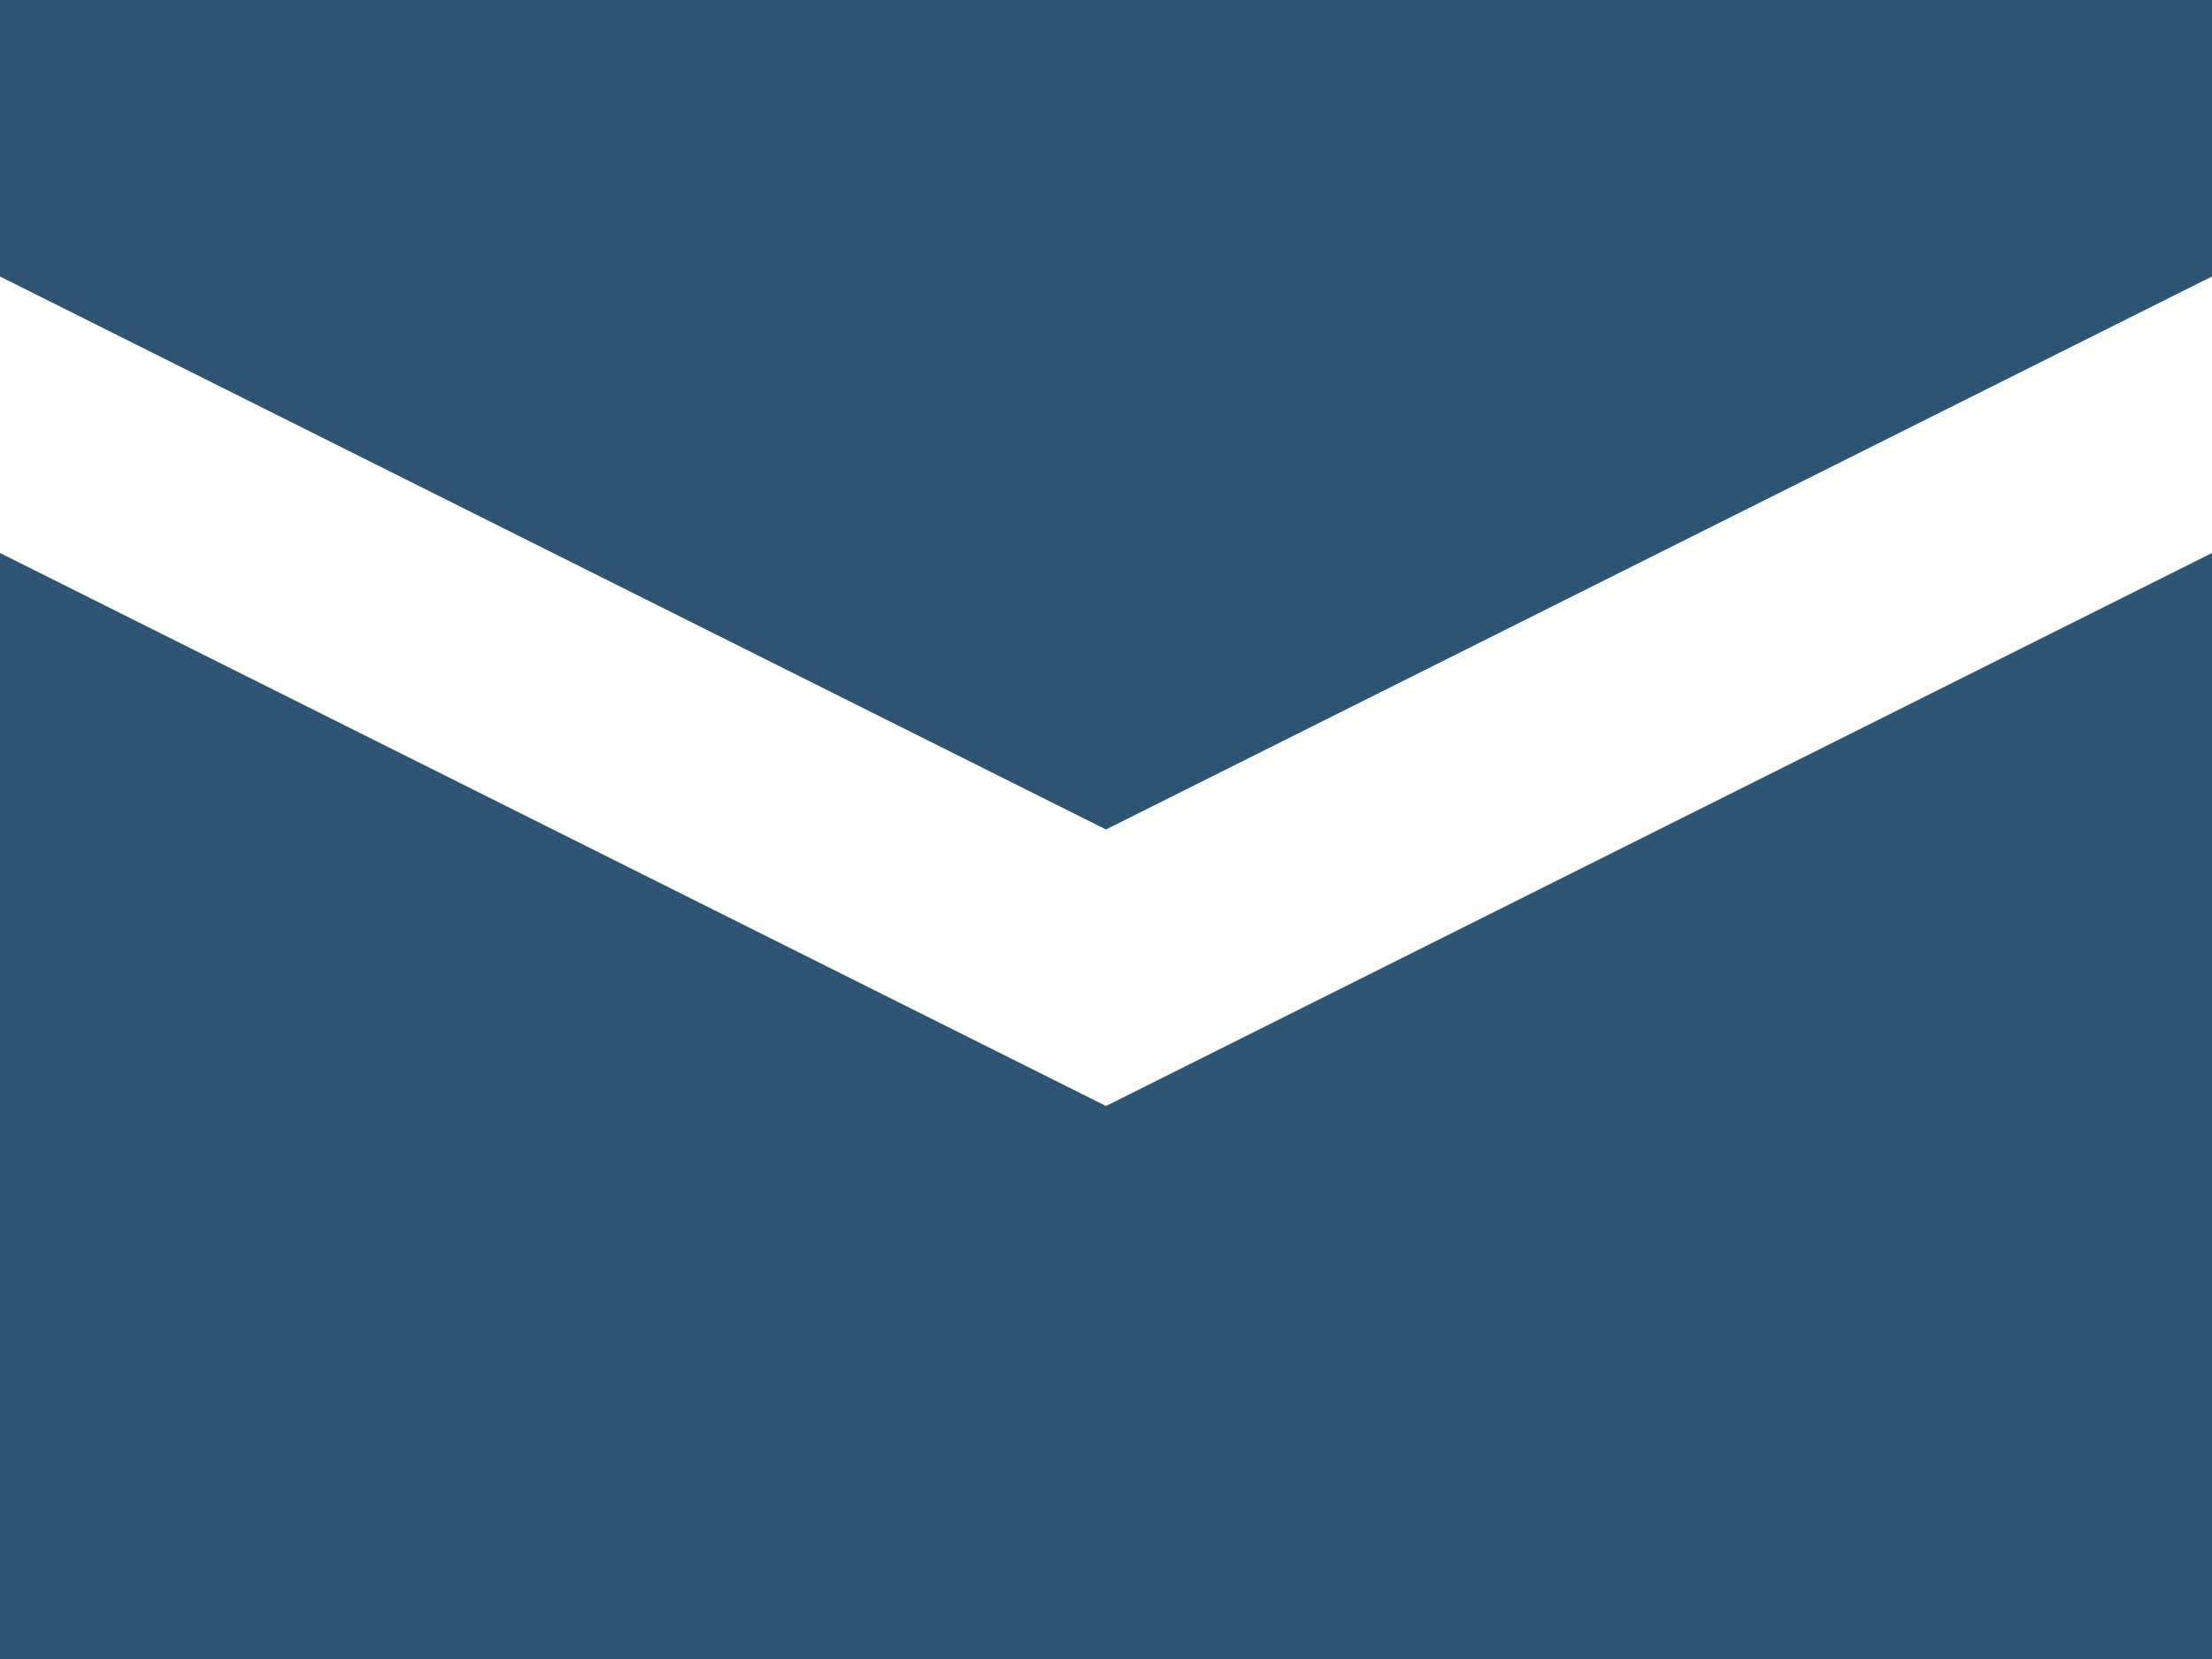
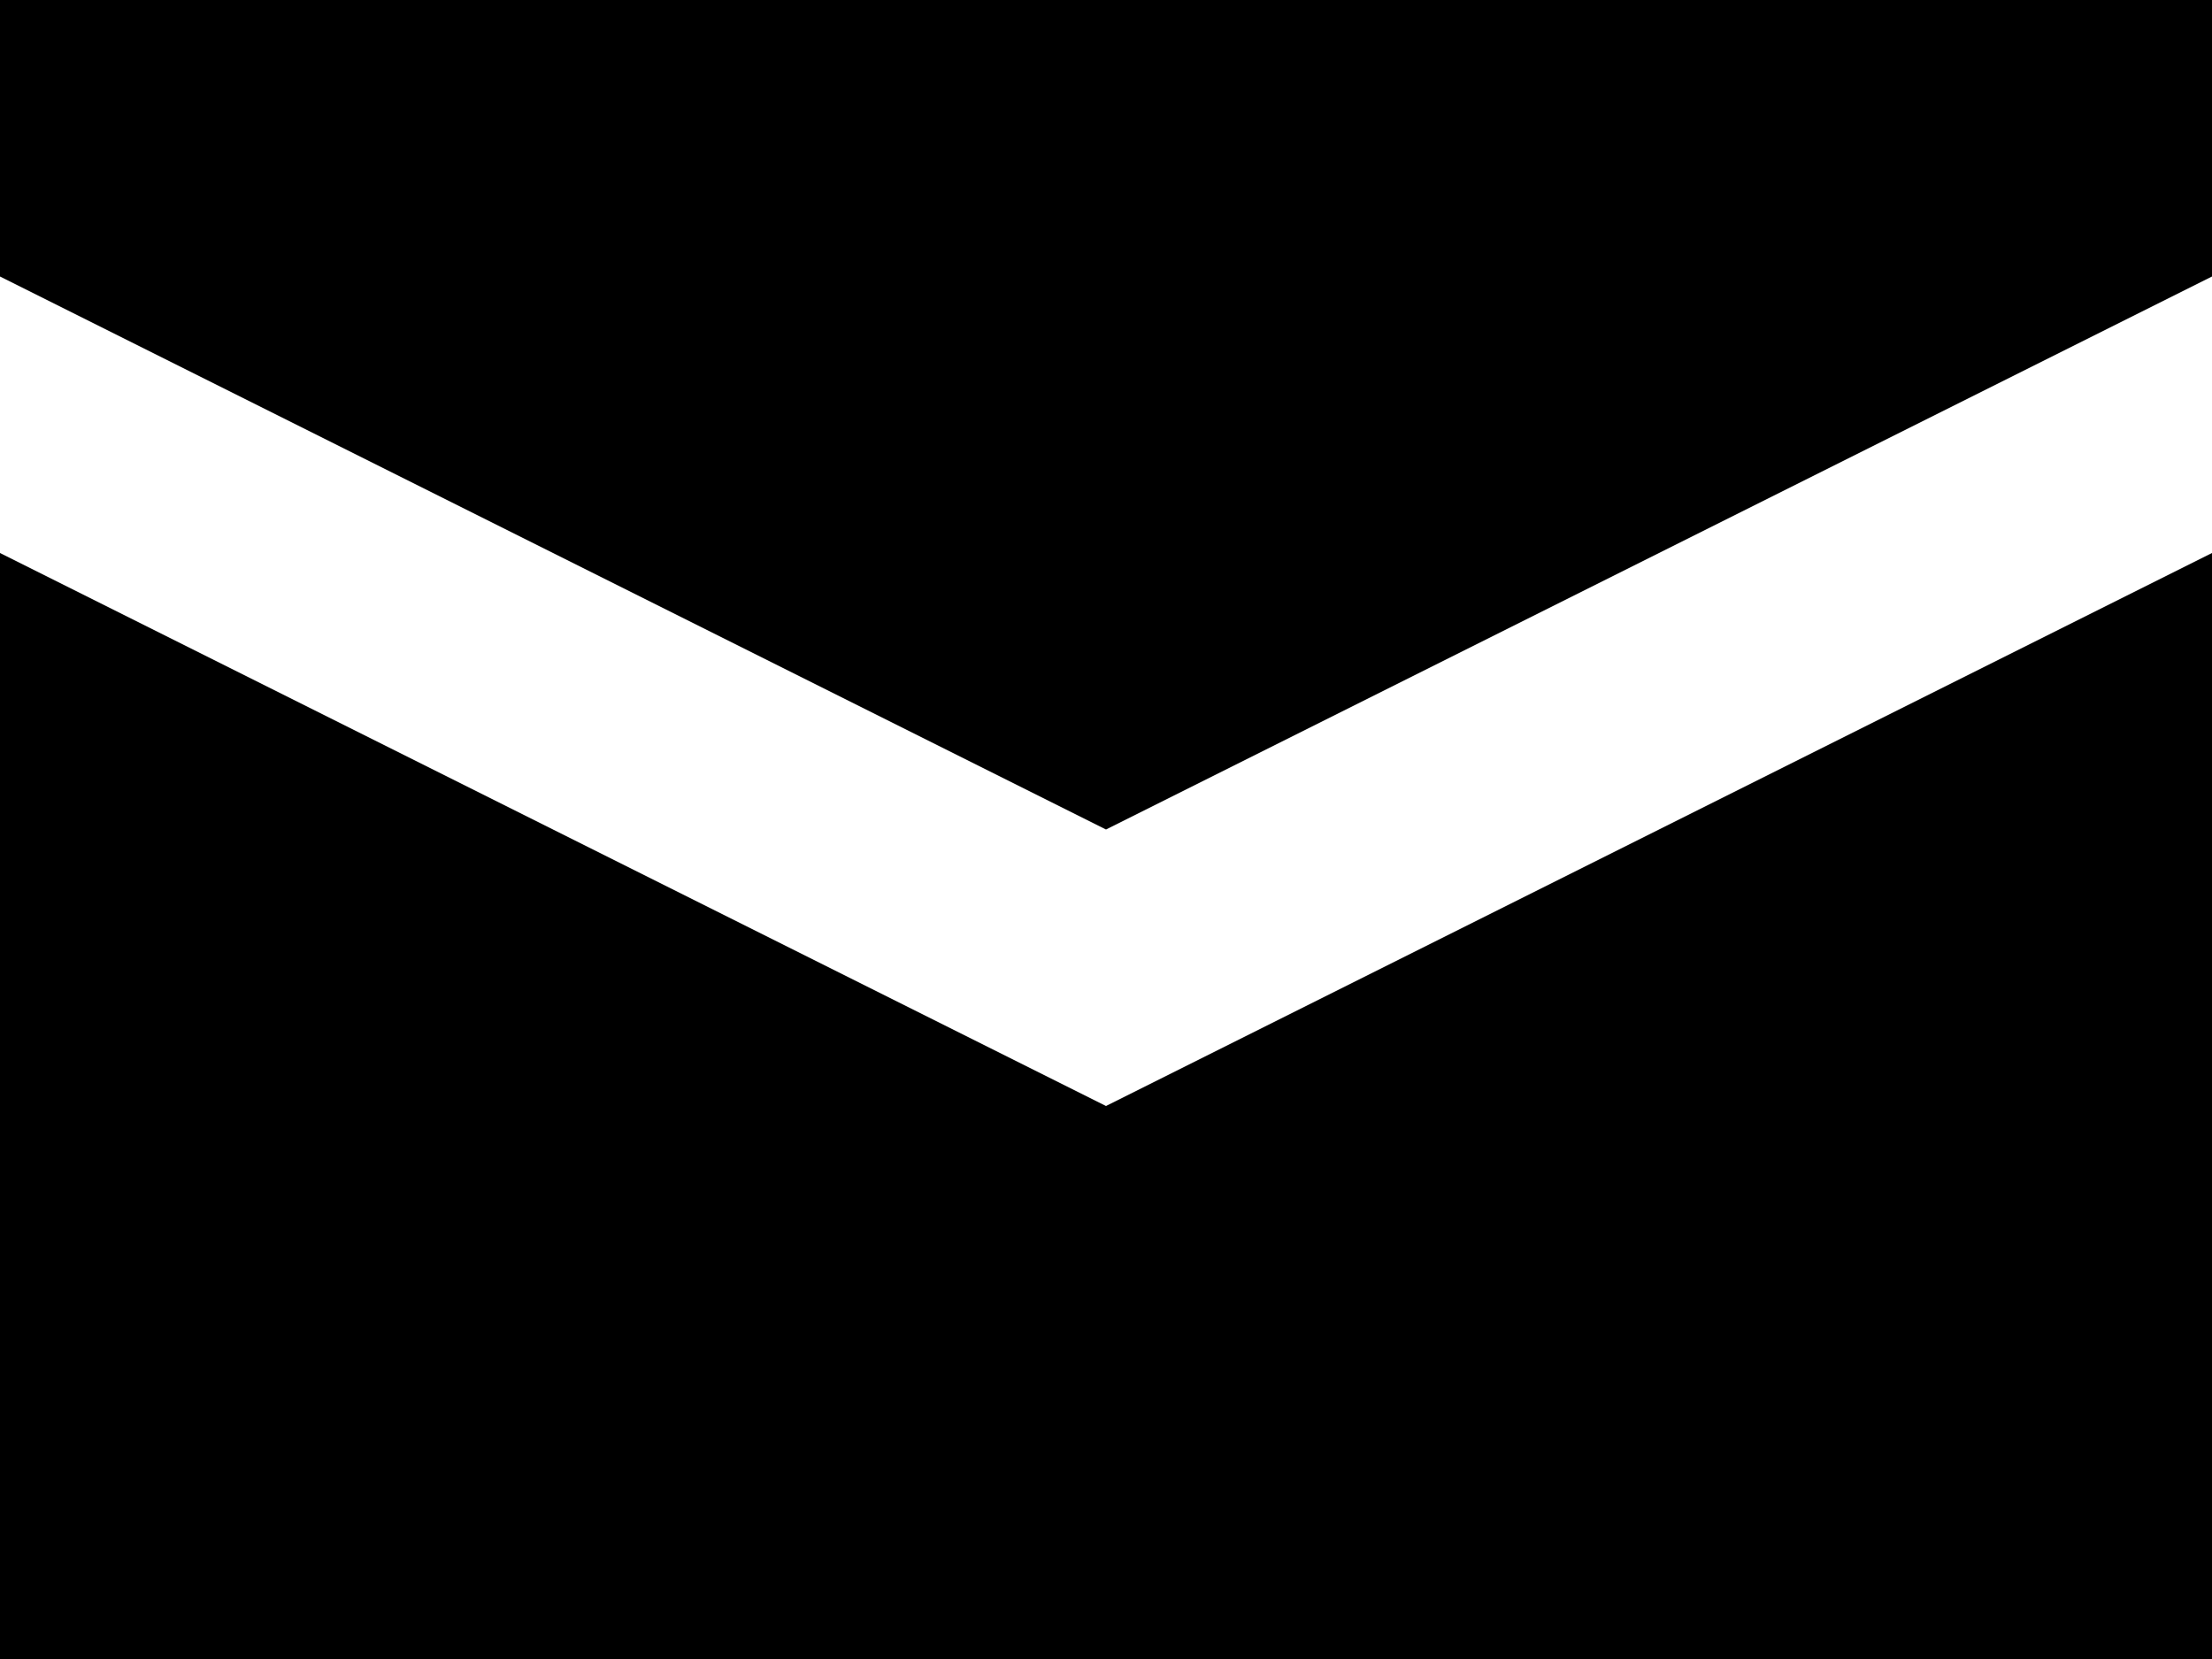
<svg xmlns="http://www.w3.org/2000/svg" id="Layer_1" data-name="Layer 1" width="64" height="48" viewBox="0 0 64 48">
  <defs>
-     <style>.cls-1{fill:#2f5572;}</style>
+     <style>.cls-1{fill:$mainBlue;}</style>
  </defs>
  <path class="cls-1" d="M0,0V8L32,24,64,8V0H0ZM0,16V48H64V16L32,32Z" />
</svg>
